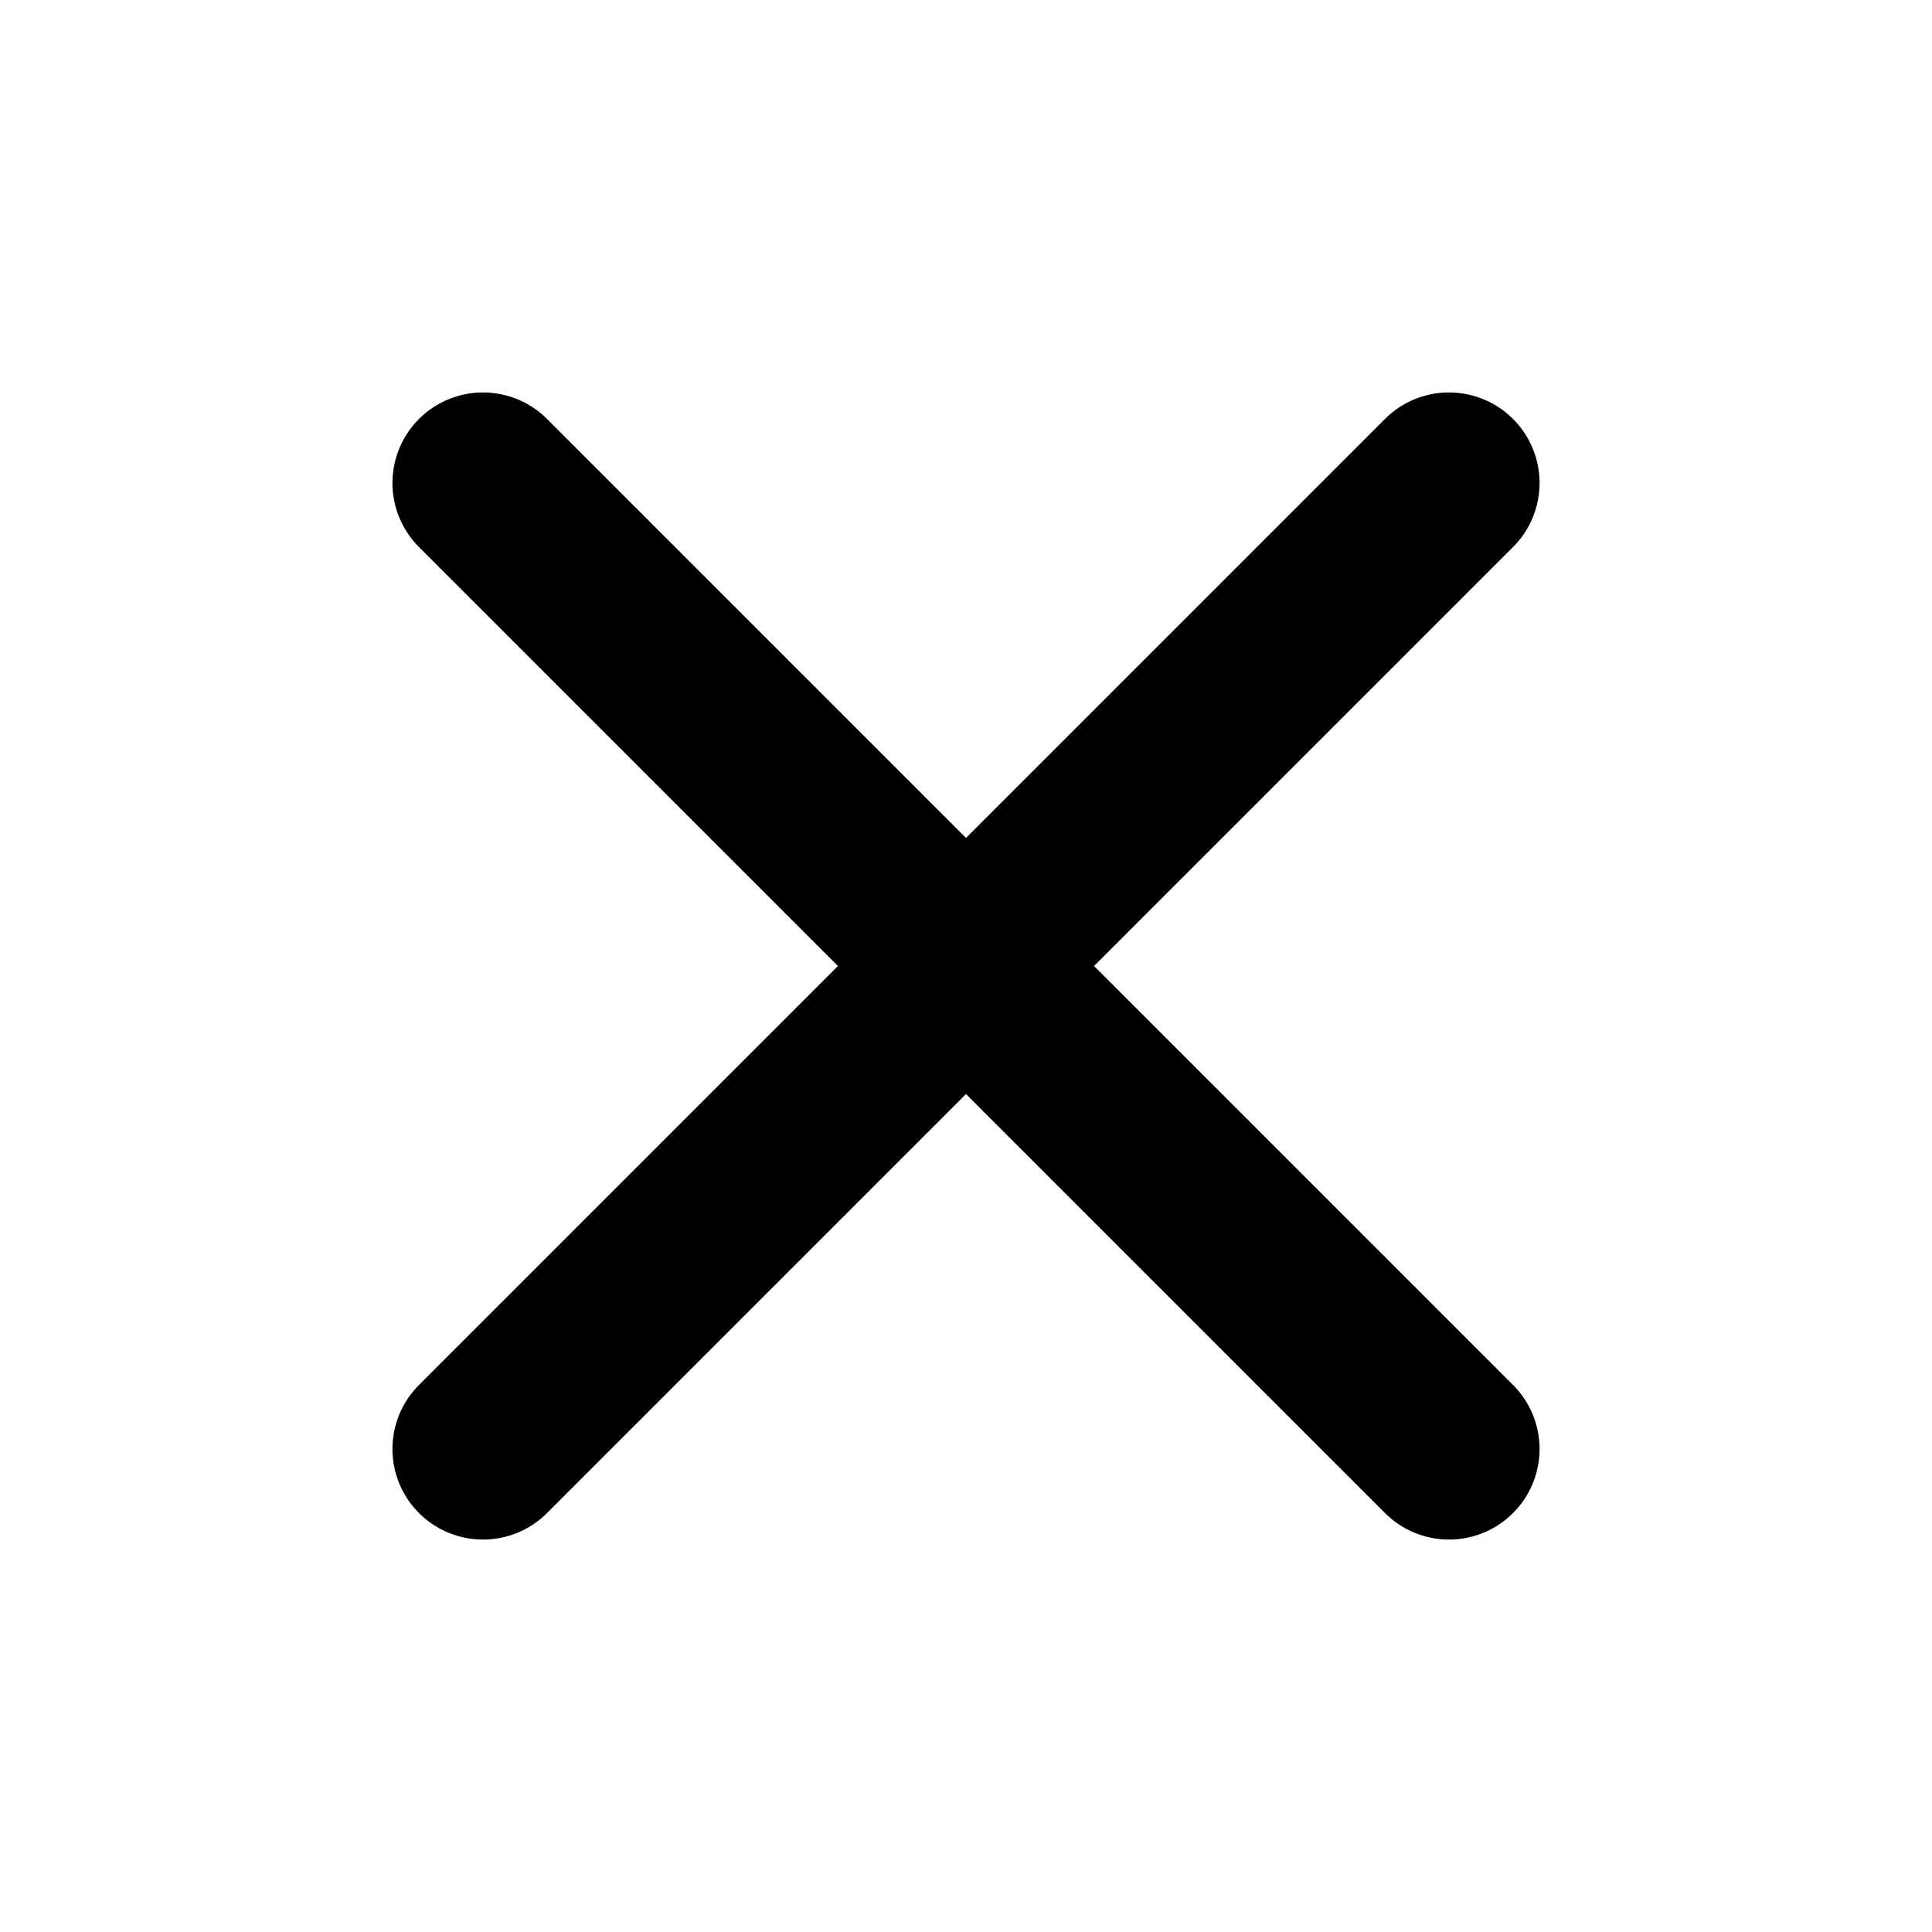
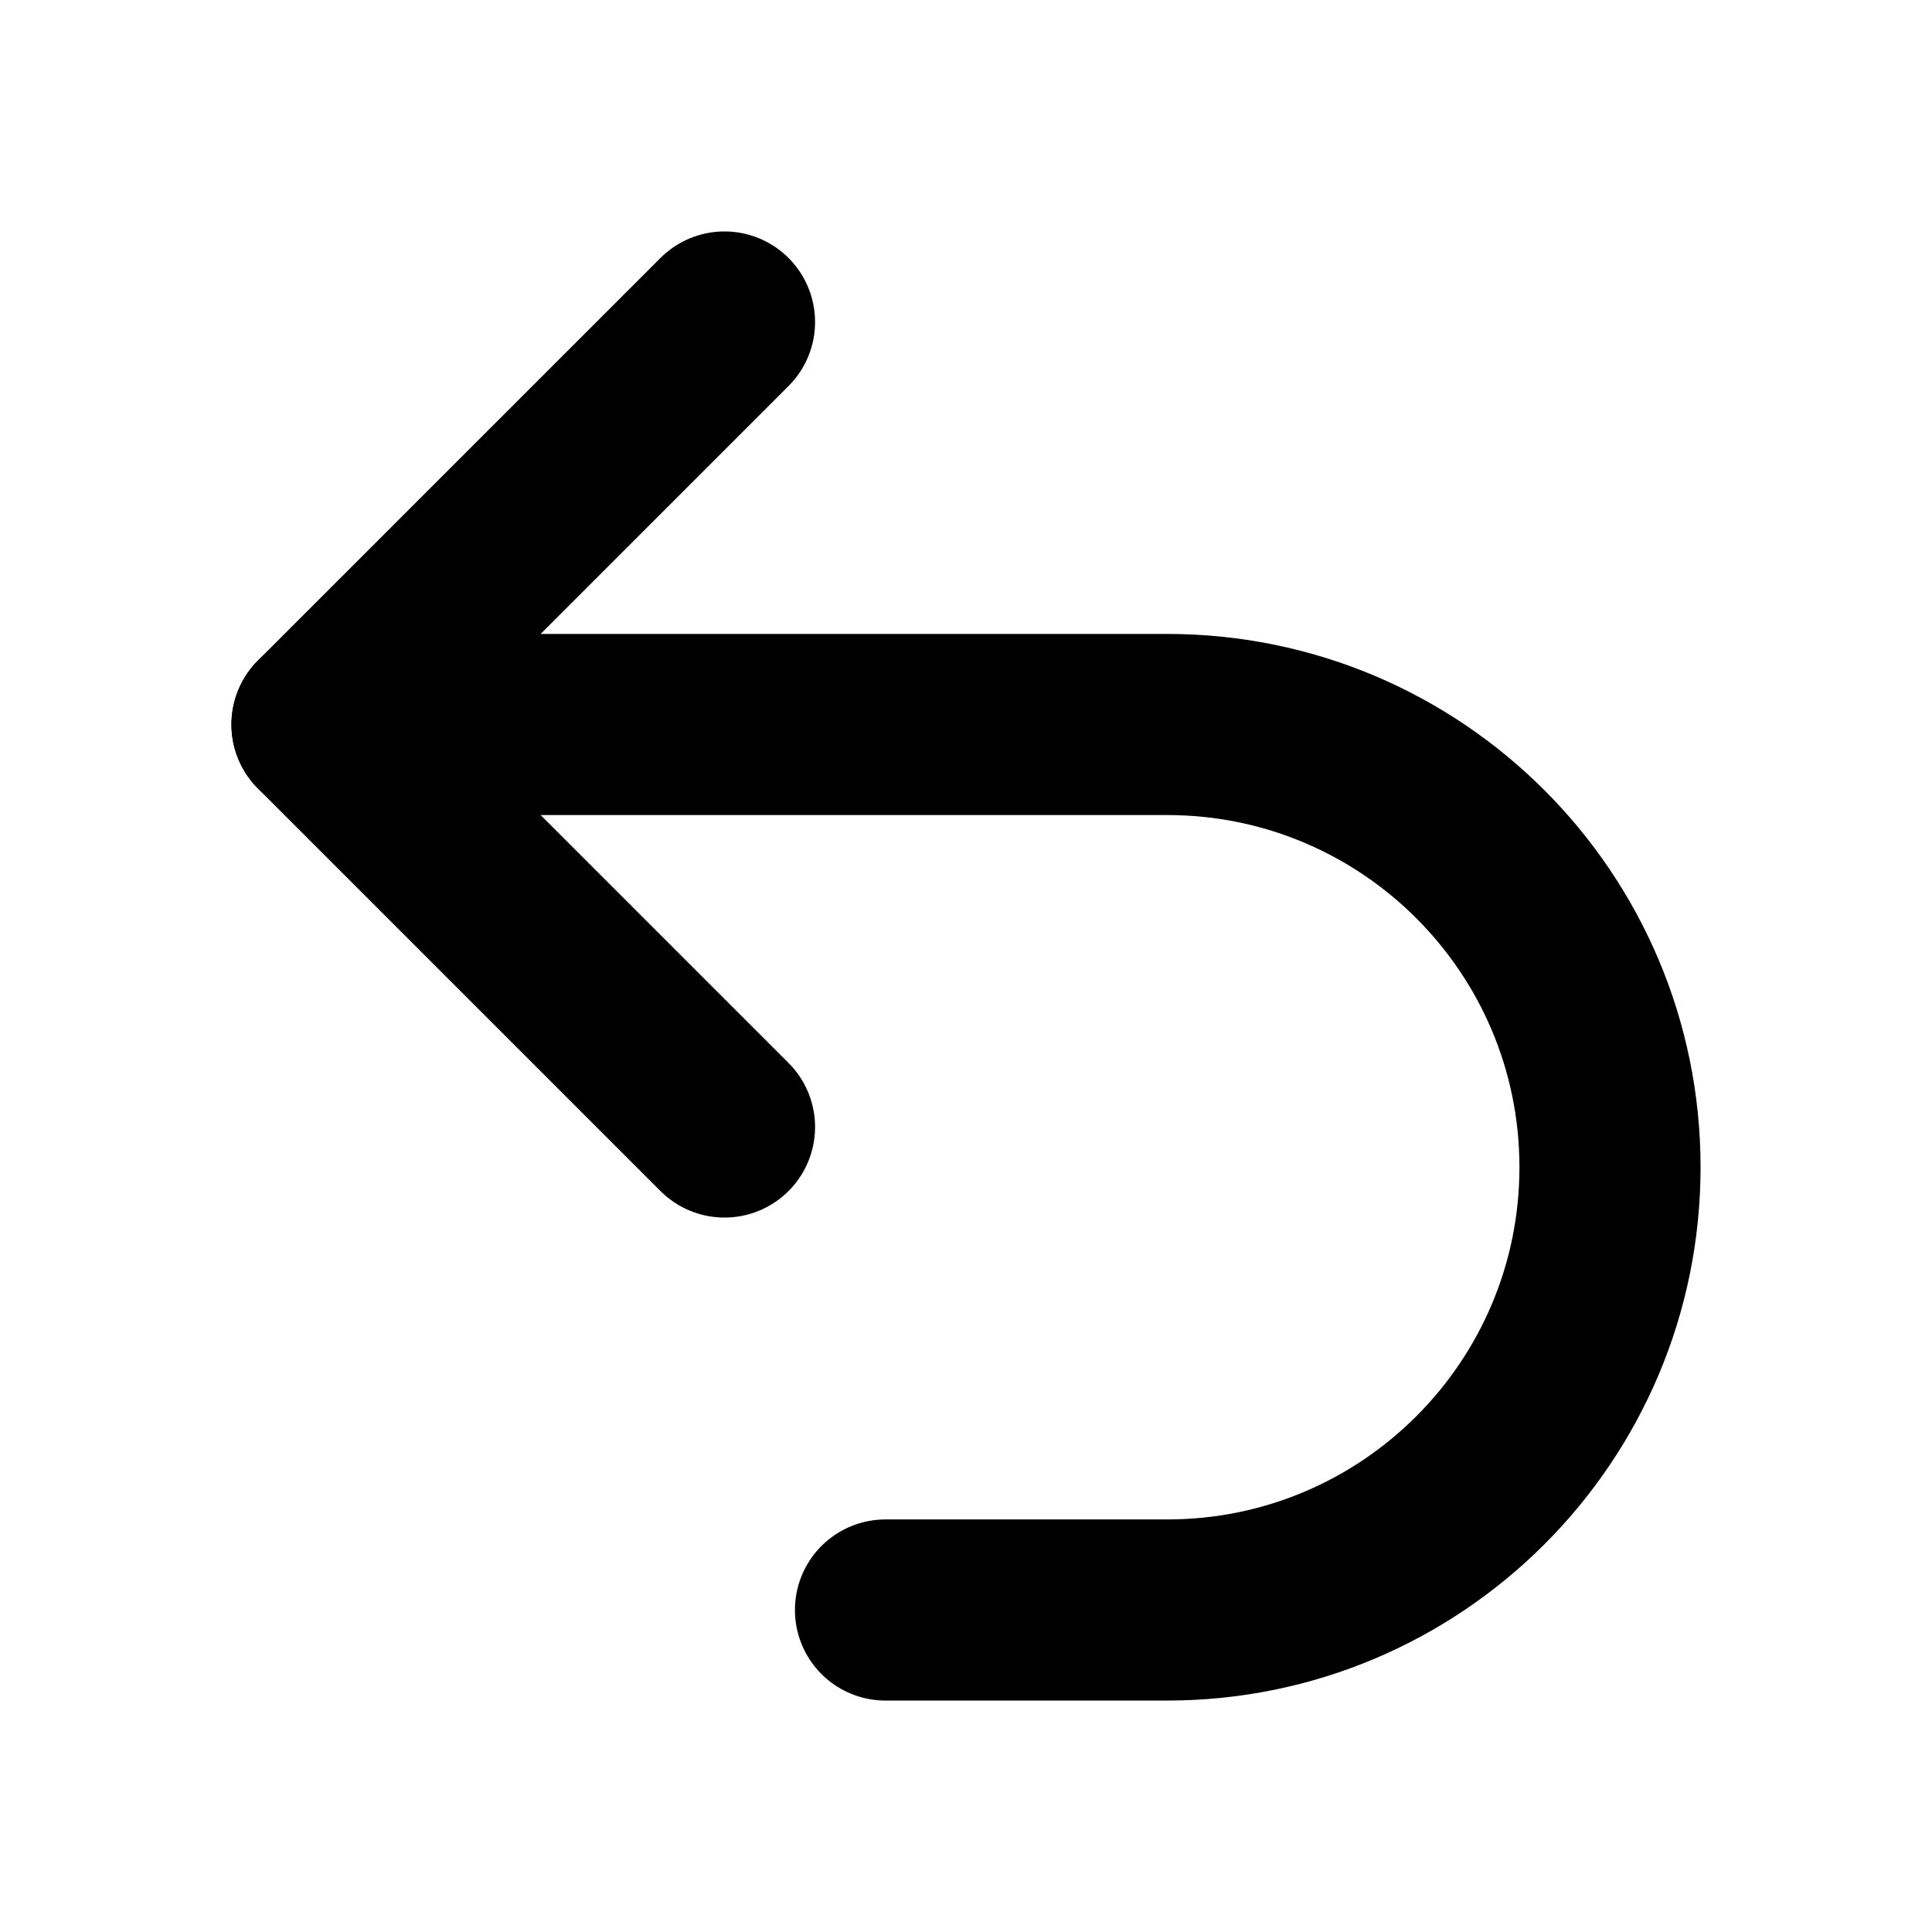
<svg xmlns="http://www.w3.org/2000/svg" width="24" height="24" viewBox="0 0 24 24" fill="none" stroke="currentColor" stroke-width="2.25" stroke-linecap="round" stroke-linejoin="round">
-   <path d="M18 6 6 18" />
-   <path d="m6 6 12 12" />
+   <path d="M9 14 4 9l5-5" />
+   <path d="M4 9h10.5a5.5 5.5 0 0 1 5.5 5.5a5.5 5.5 0 0 1-5.5 5.5H11" />
</svg>
